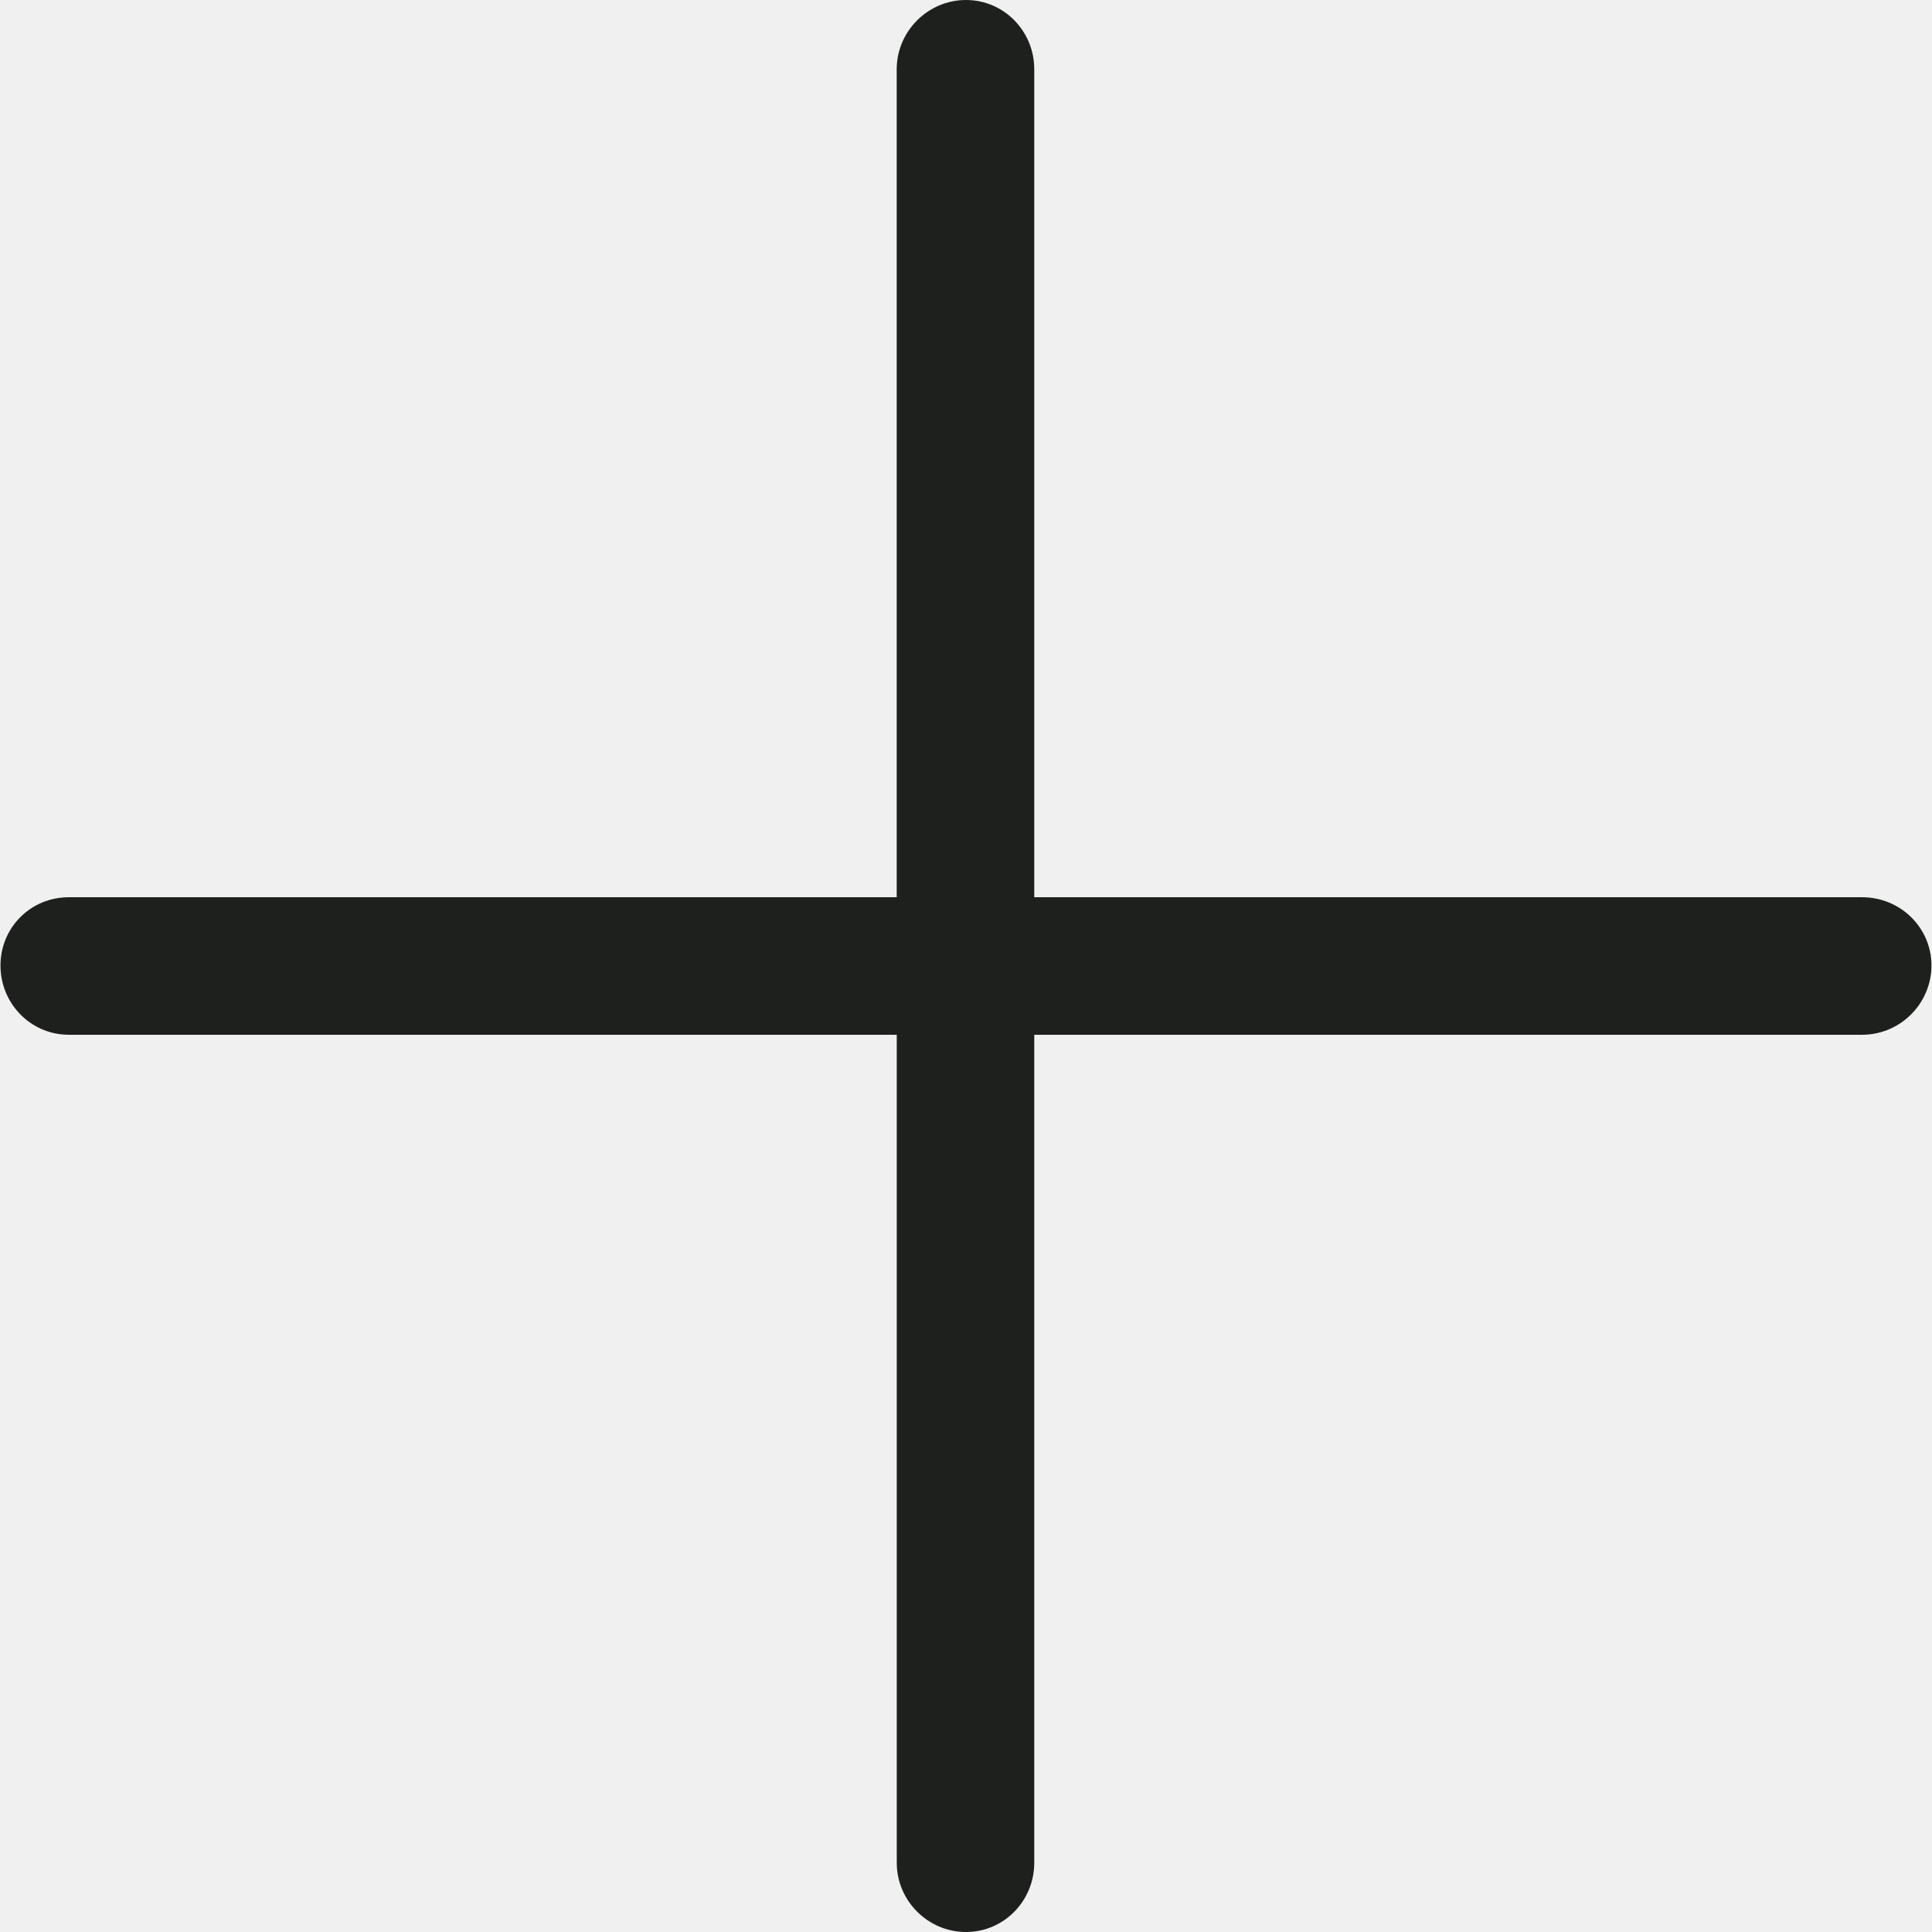
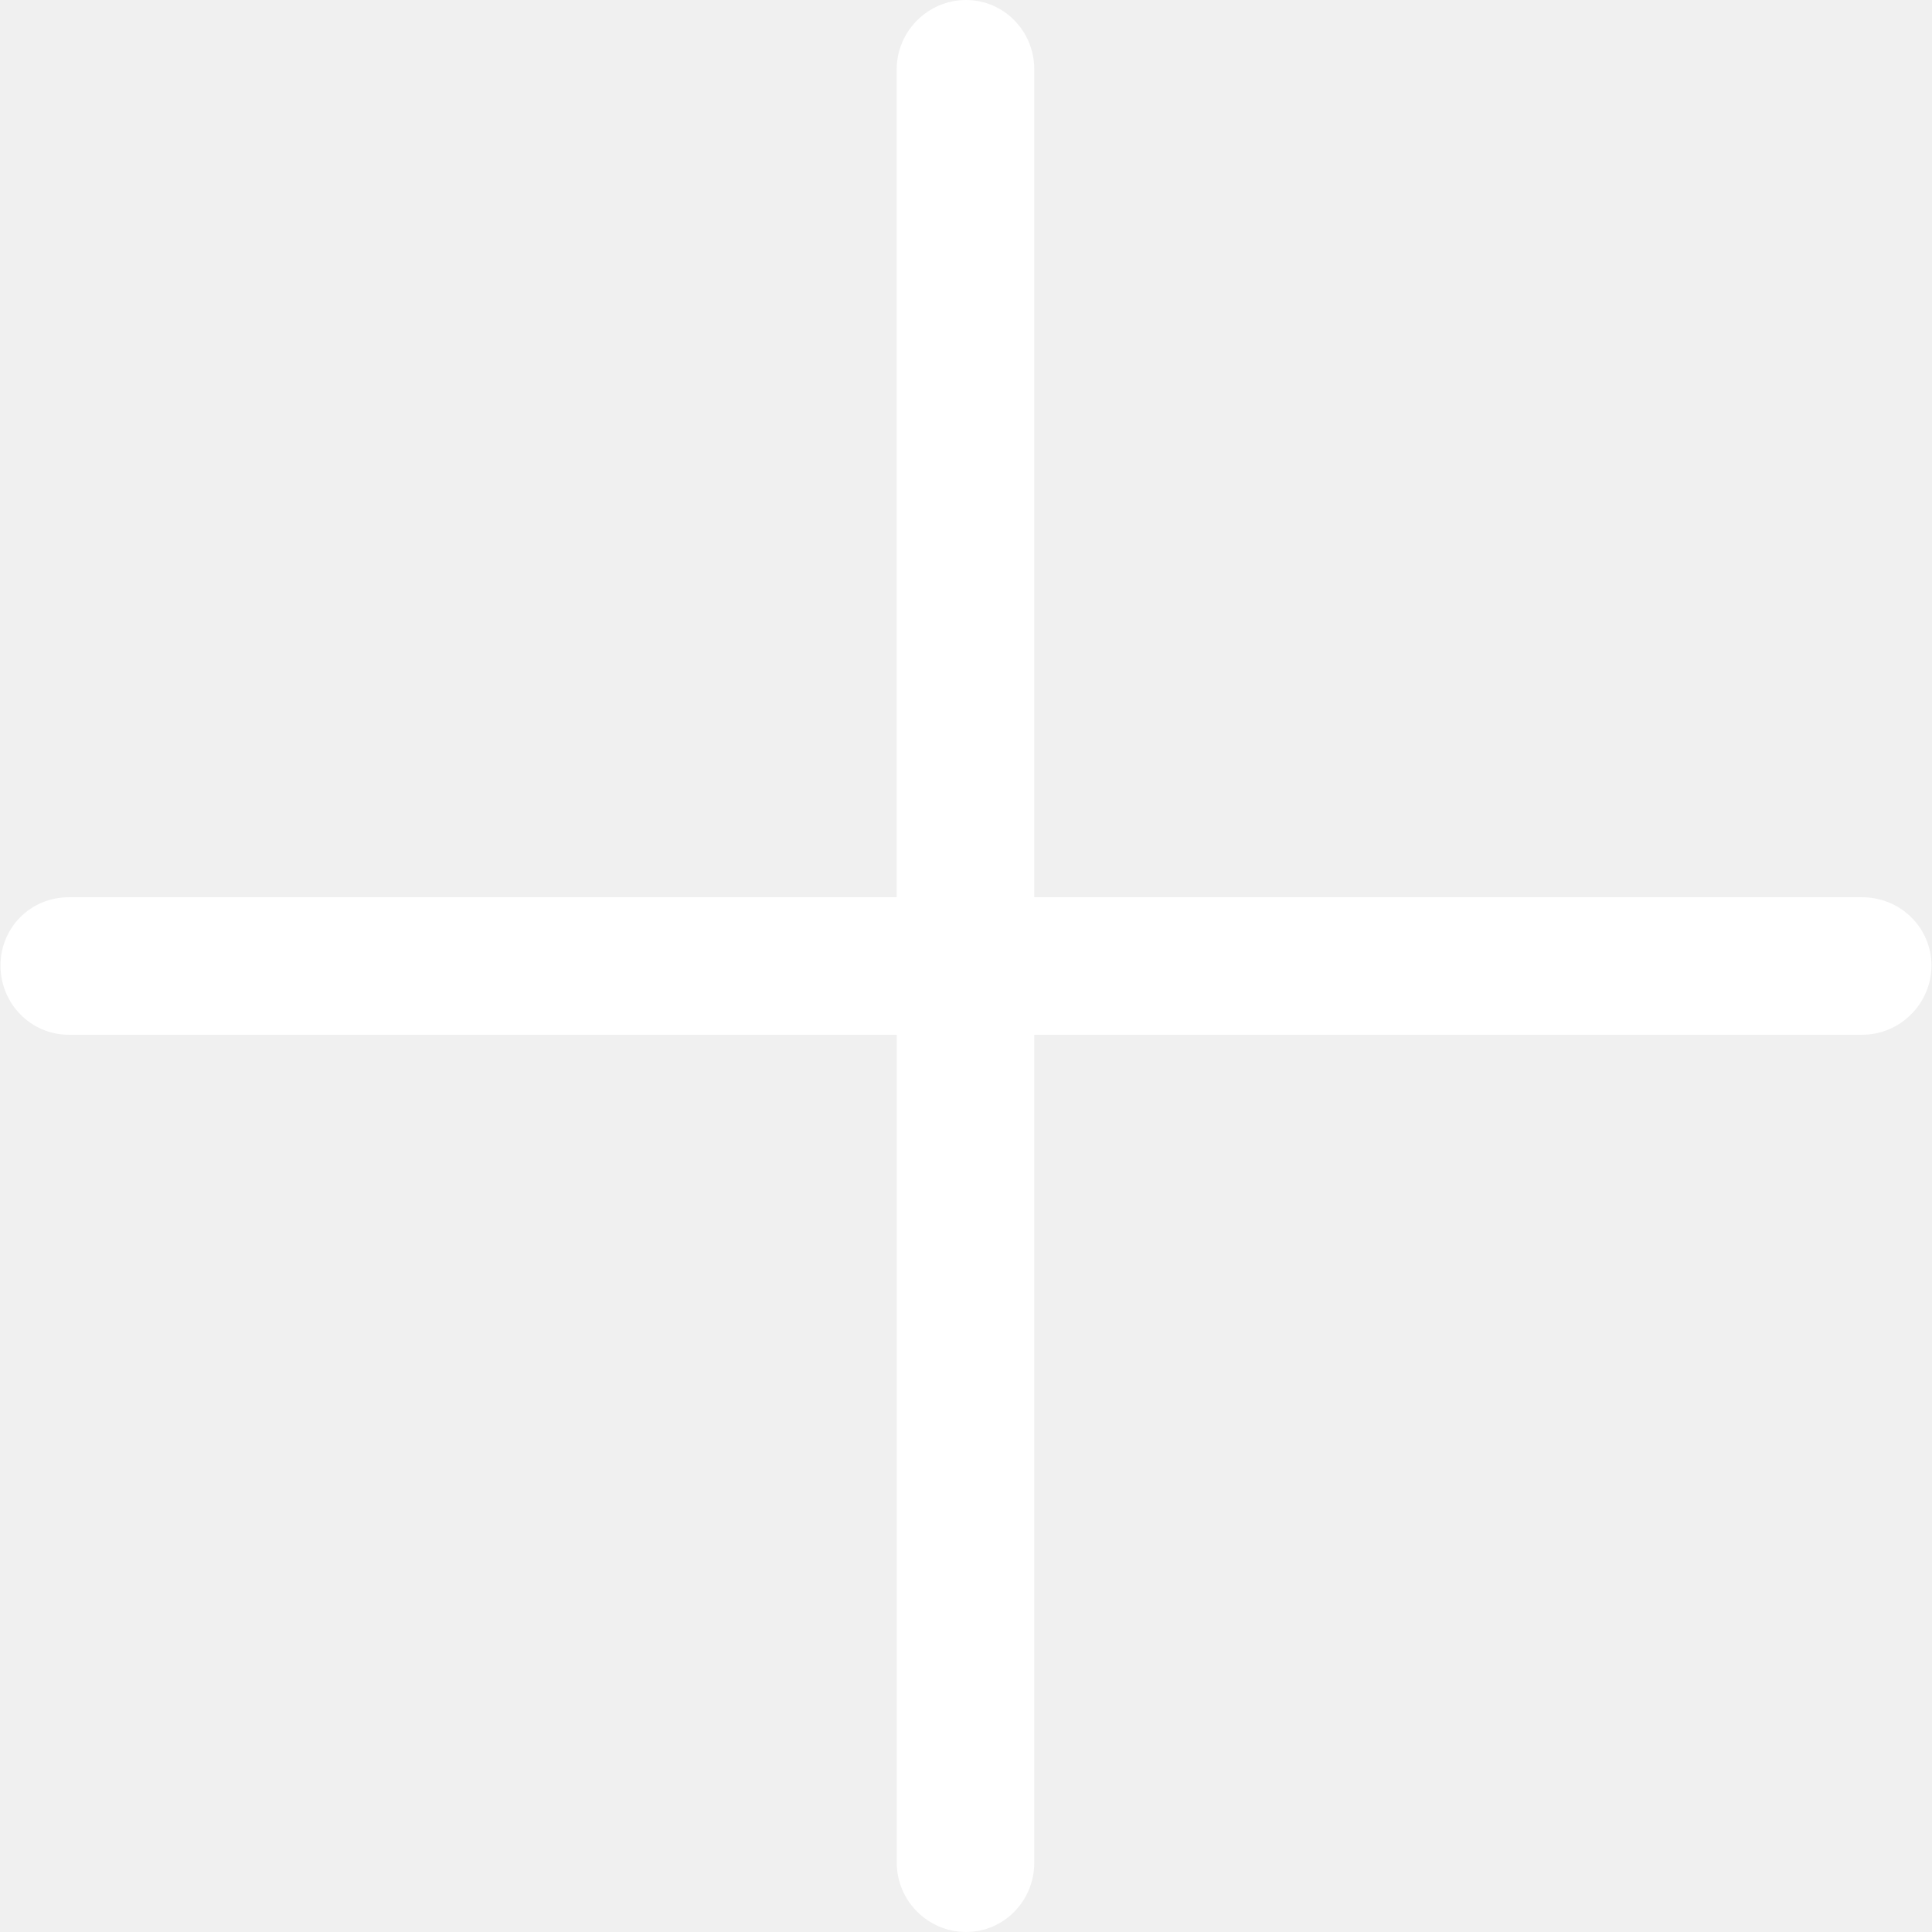
<svg xmlns="http://www.w3.org/2000/svg" version="1.1" id="Capa_1" x="0px" y="0px" viewBox="0 0 31.444 31.444" style="enable-background:new 0 0 31.444 31.444;" xml:space="preserve">
-   <path style="fill:#1E201D;" d="M1.119,16.841c-0.619,0-1.111-0.508-1.111-1.127c0-0.619,0.492-1.111,1.111-1.111h13.475V1.127  C14.595,0.508,15.103,0,15.722,0c0.619,0,1.111,0.508,1.111,1.127v13.476h13.475c0.619,0,1.127,0.492,1.127,1.111  c0,0.619-0.508,1.127-1.127,1.127H16.833v13.476c0,0.619-0.492,1.127-1.111,1.127c-0.619,0-1.127-0.508-1.127-1.127V16.841H1.119z" />
+   <path style="fill:#fff;" d="M1.119,16.841c-0.619,0-1.111-0.508-1.111-1.127c0-0.619,0.492-1.111,1.111-1.111h13.475V1.127  C14.595,0.508,15.103,0,15.722,0c0.619,0,1.111,0.508,1.111,1.127v13.476h13.475c0.619,0,1.127,0.492,1.127,1.111  c0,0.619-0.508,1.127-1.127,1.127H16.833v13.476c0,0.619-0.492,1.127-1.111,1.127c-0.619,0-1.127-0.508-1.127-1.127V16.841H1.119z" />
  <g>
</g>
  <g>
</g>
  <g>
</g>
  <g>
</g>
  <g>
</g>
  <g>
</g>
  <g>
</g>
  <g>
</g>
  <g>
</g>
  <g>
</g>
  <g>
</g>
  <g>
</g>
  <g>
</g>
  <g>
</g>
  <g>
</g>
</svg>
